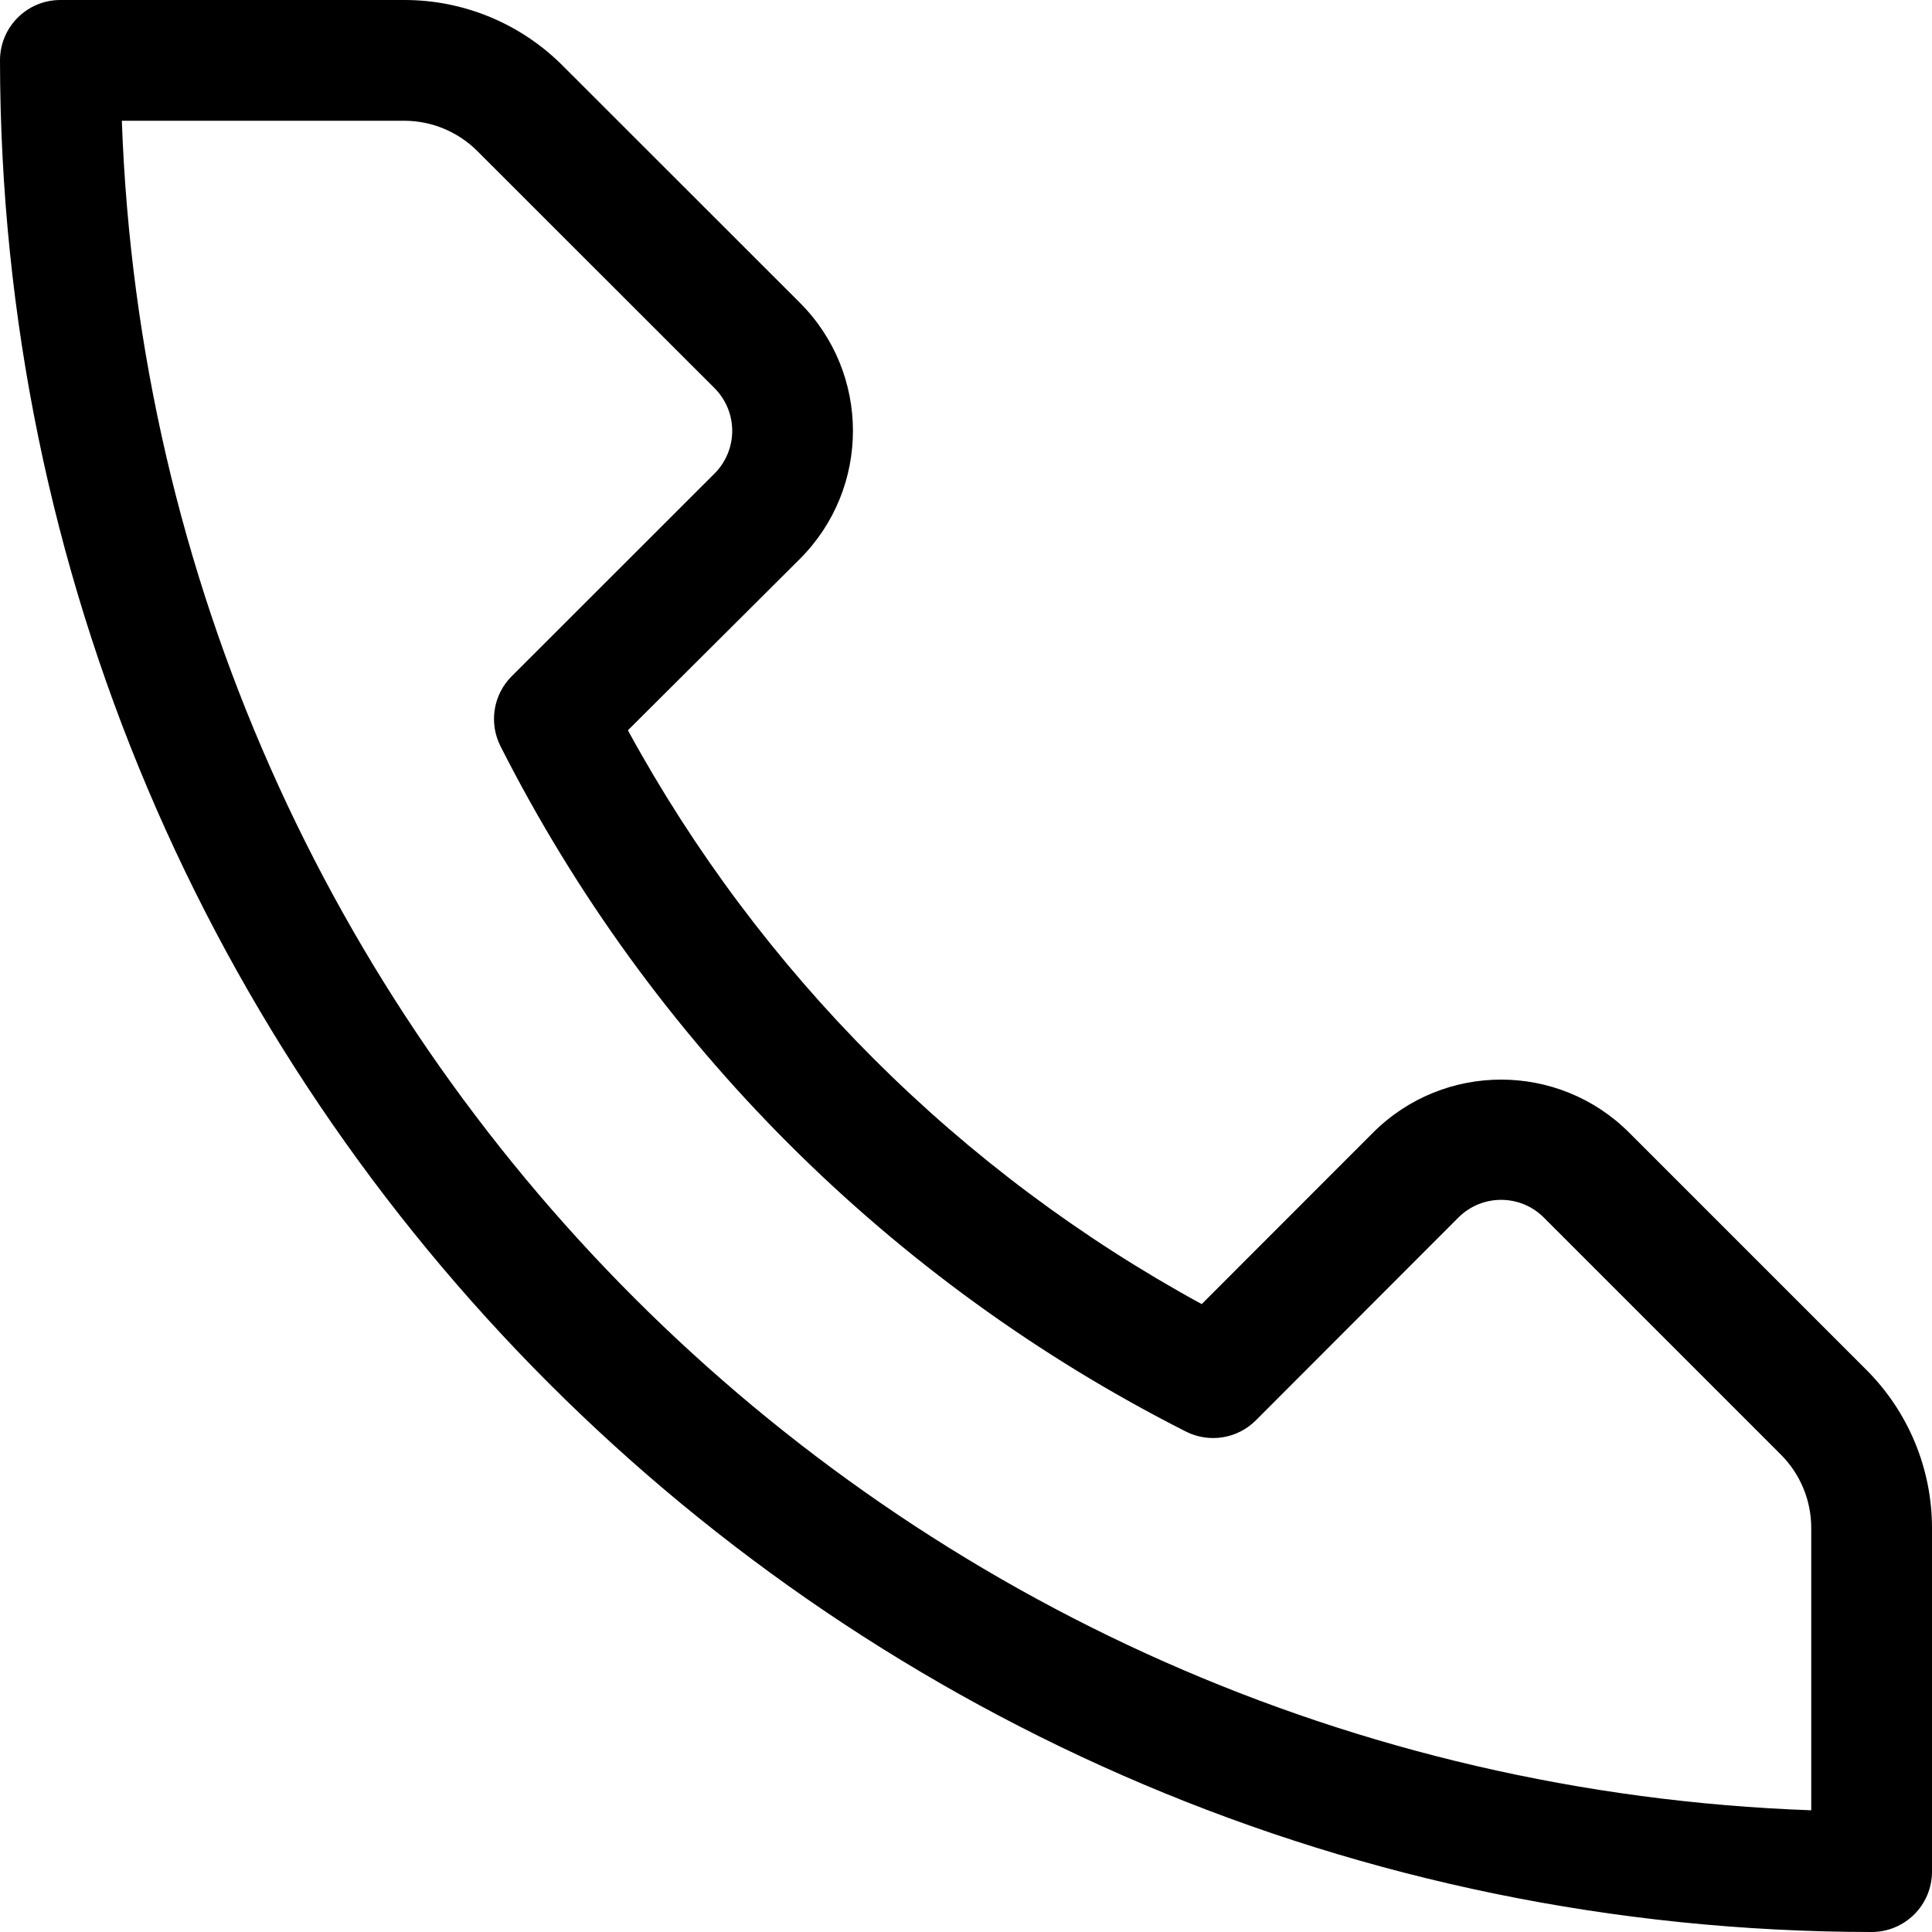
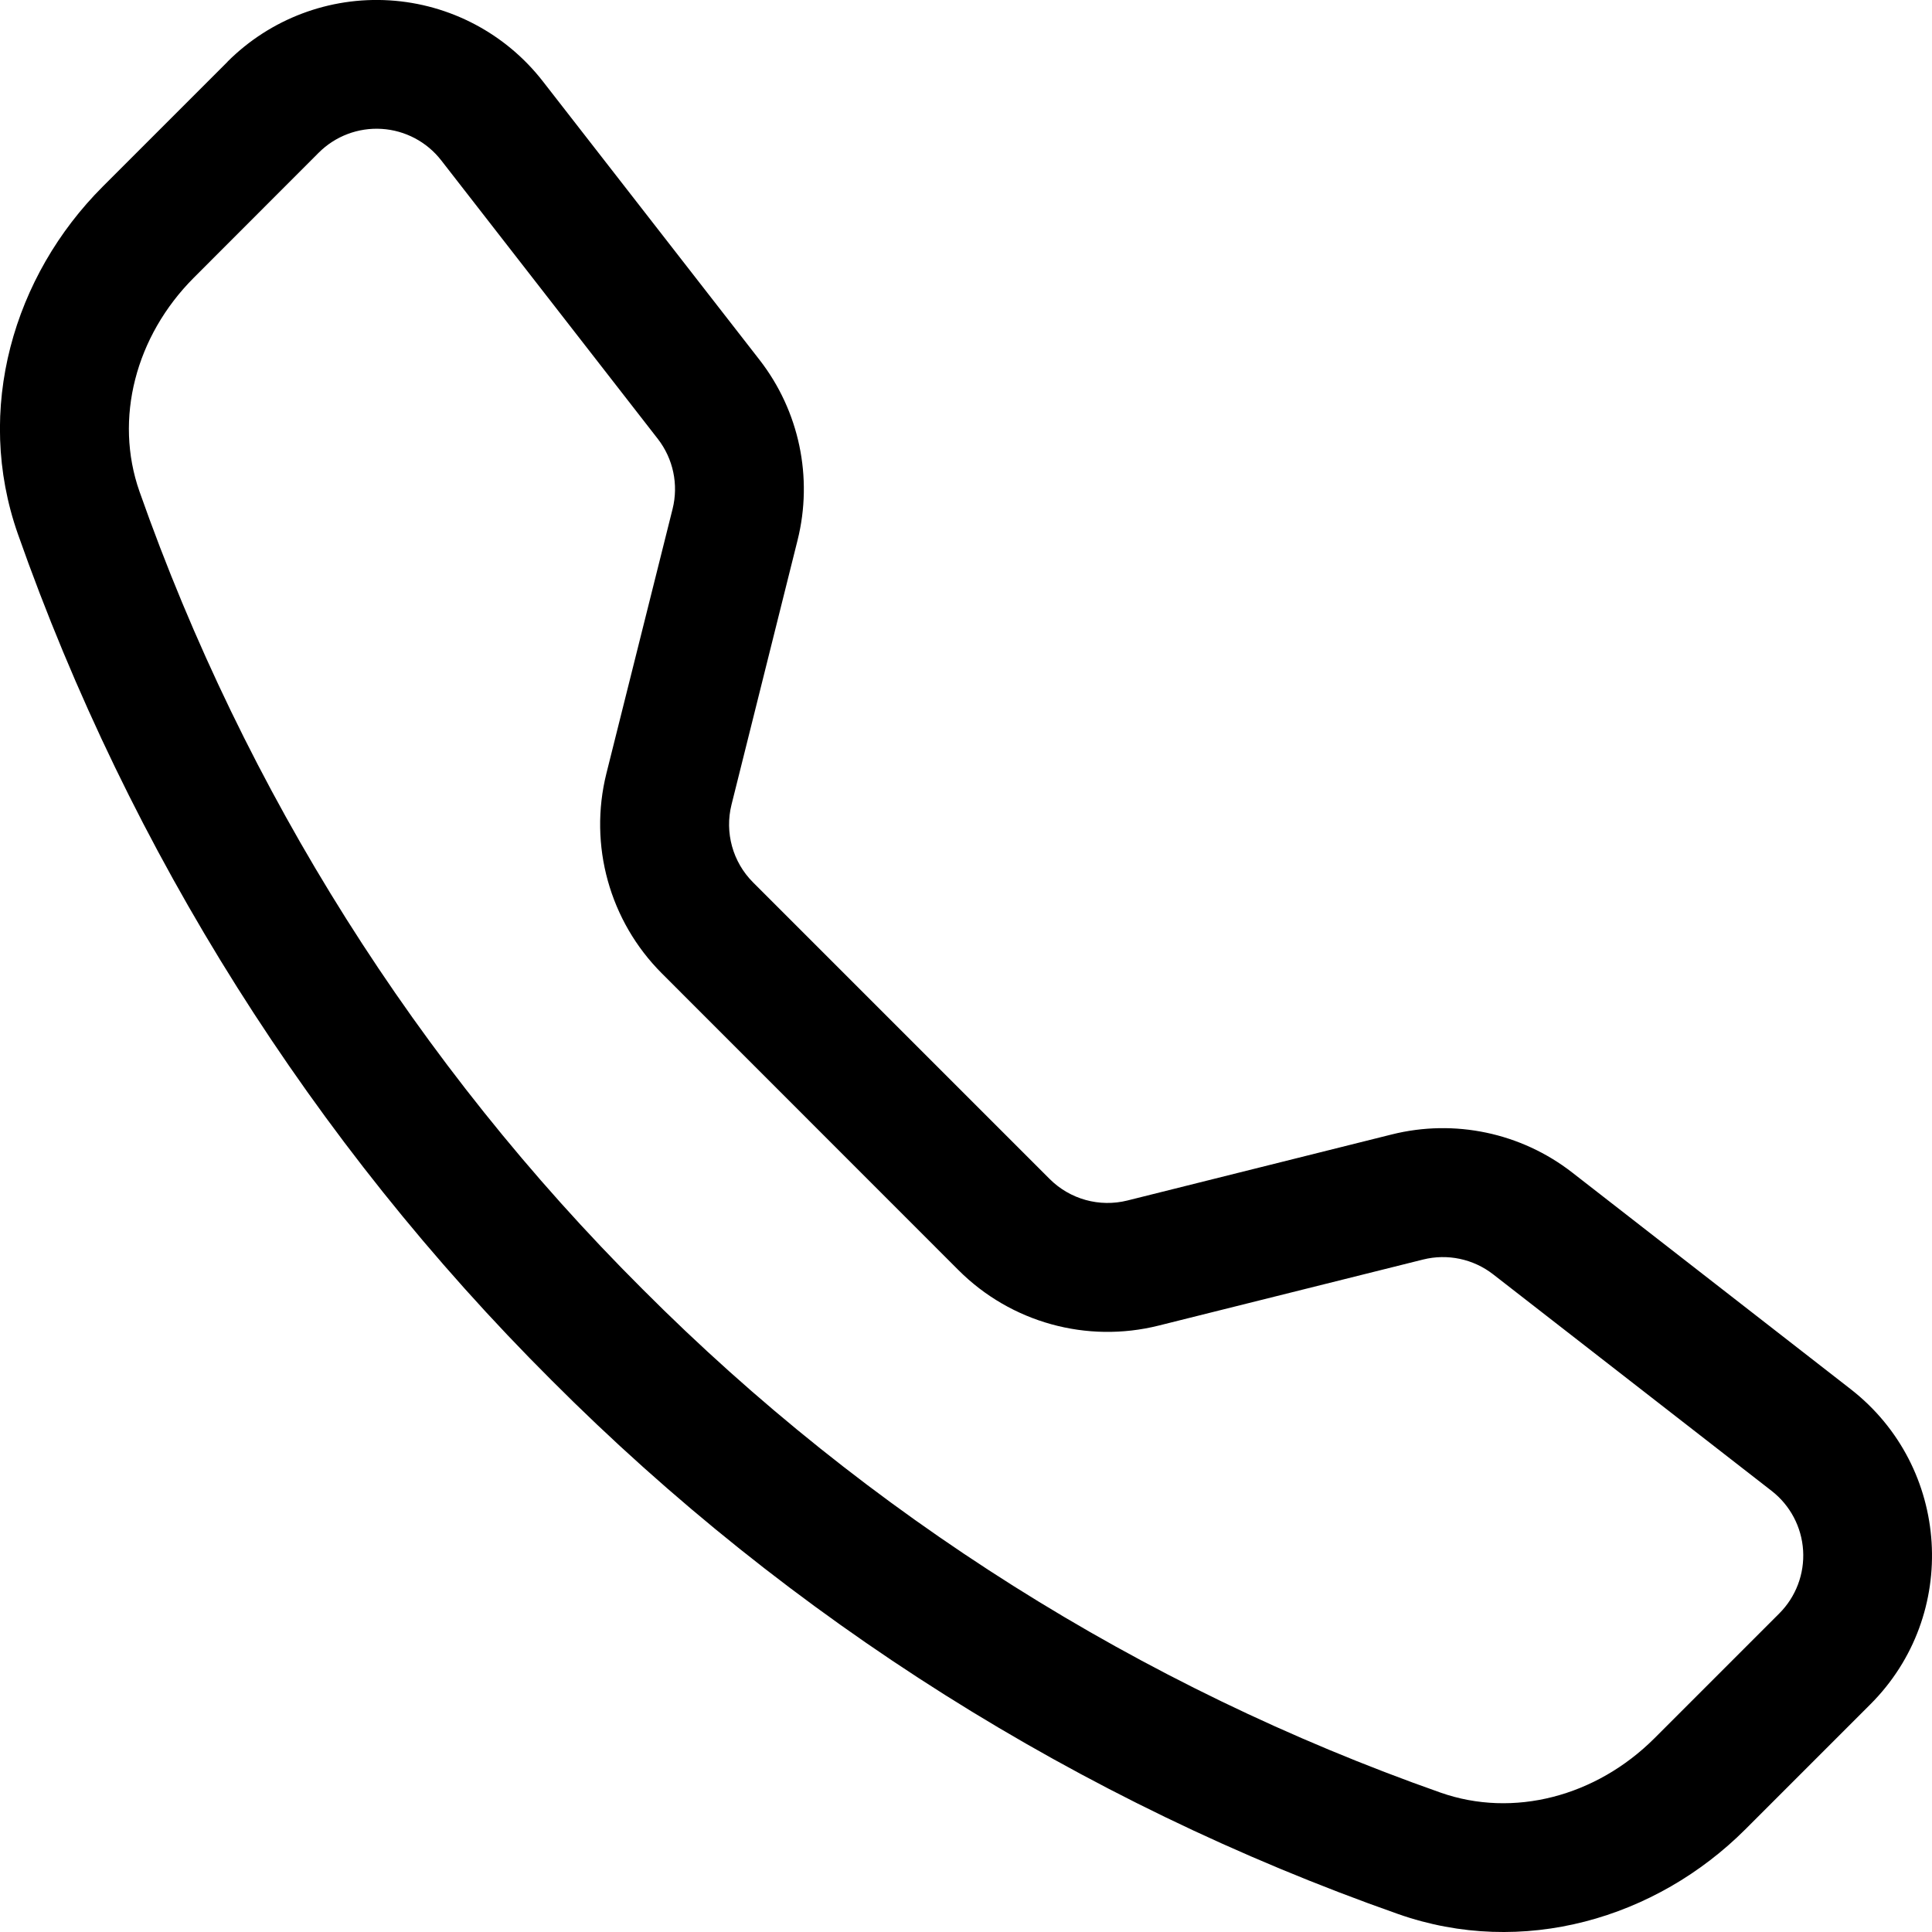
- <svg xmlns="http://www.w3.org/2000/svg" fill="#000000" width="800px" height="800px" viewBox="0 0 16 16" id="telephone-16px">
-   <path id="Path_27" data-name="Path 27" d="M35.5,16A15.517,15.517,0,0,1,20,.5a.5.5,0,0,1,.5-.5h2.845a1.849,1.849,0,0,1,1.317.546l1.962,1.961a1.5,1.5,0,0,1,0,2.122L25.2,6.048A11.907,11.907,0,0,0,29.952,10.8l1.419-1.42a1.5,1.5,0,0,1,2.121,0l1.962,1.962A1.852,1.852,0,0,1,36,12.656V15.5A.5.5,0,0,1,35.5,16ZM21.009,1A14.52,14.52,0,0,0,35,14.992V12.656a.859.859,0,0,0-.253-.611l-1.962-1.962a.5.5,0,0,0-.707,0L30.4,11.763a.5.5,0,0,1-.578.093A12.893,12.893,0,0,1,24.145,6.18a.5.5,0,0,1,.092-.579l1.68-1.679a.5.5,0,0,0,0-.708L23.955,1.253A.858.858,0,0,0,23.345,1Z" transform="translate(-20)" />
+ <svg xmlns="http://www.w3.org/2000/svg" width="800px" height="800px" viewBox="0 0 16 16" fill="#000000" class="bi bi-telephone">
+   <path d="M3.654 1.328a.678.678 0 0 0-1.015-.063L1.605 2.3c-.483.484-.661 1.169-.45 1.77a17.568 17.568 0 0 0 4.168 6.608 17.569 17.569 0 0 0 6.608 4.168c.601.211 1.286.033 1.77-.45l1.034-1.034a.678.678 0 0 0-.063-1.015l-2.307-1.794a.678.678 0 0 0-.58-.122l-2.19.547a1.745 1.745 0 0 1-1.657-.459L5.482 8.062a1.745 1.745 0 0 1-.46-1.657l.548-2.19a.678.678 0 0 0-.122-.58L3.654 1.328zM1.884.511a1.745 1.745 0 0 1 2.612.163L6.29 2.98c.329.423.445.974.315 1.494l-.547 2.19a.678.678 0 0 0 .178.643l2.457 2.457a.678.678 0 0 0 .644.178l2.189-.547a1.745 1.745 0 0 1 1.494.315l2.306 1.794c.829.645.905 1.87.163 2.611l-1.034 1.034c-.74.74-1.846 1.065-2.877.702a18.634 18.634 0 0 1-7.01-4.42 18.634 18.634 0 0 1-4.42-7.009c-.362-1.03-.037-2.137.703-2.877L1.885.511z" />
</svg>
